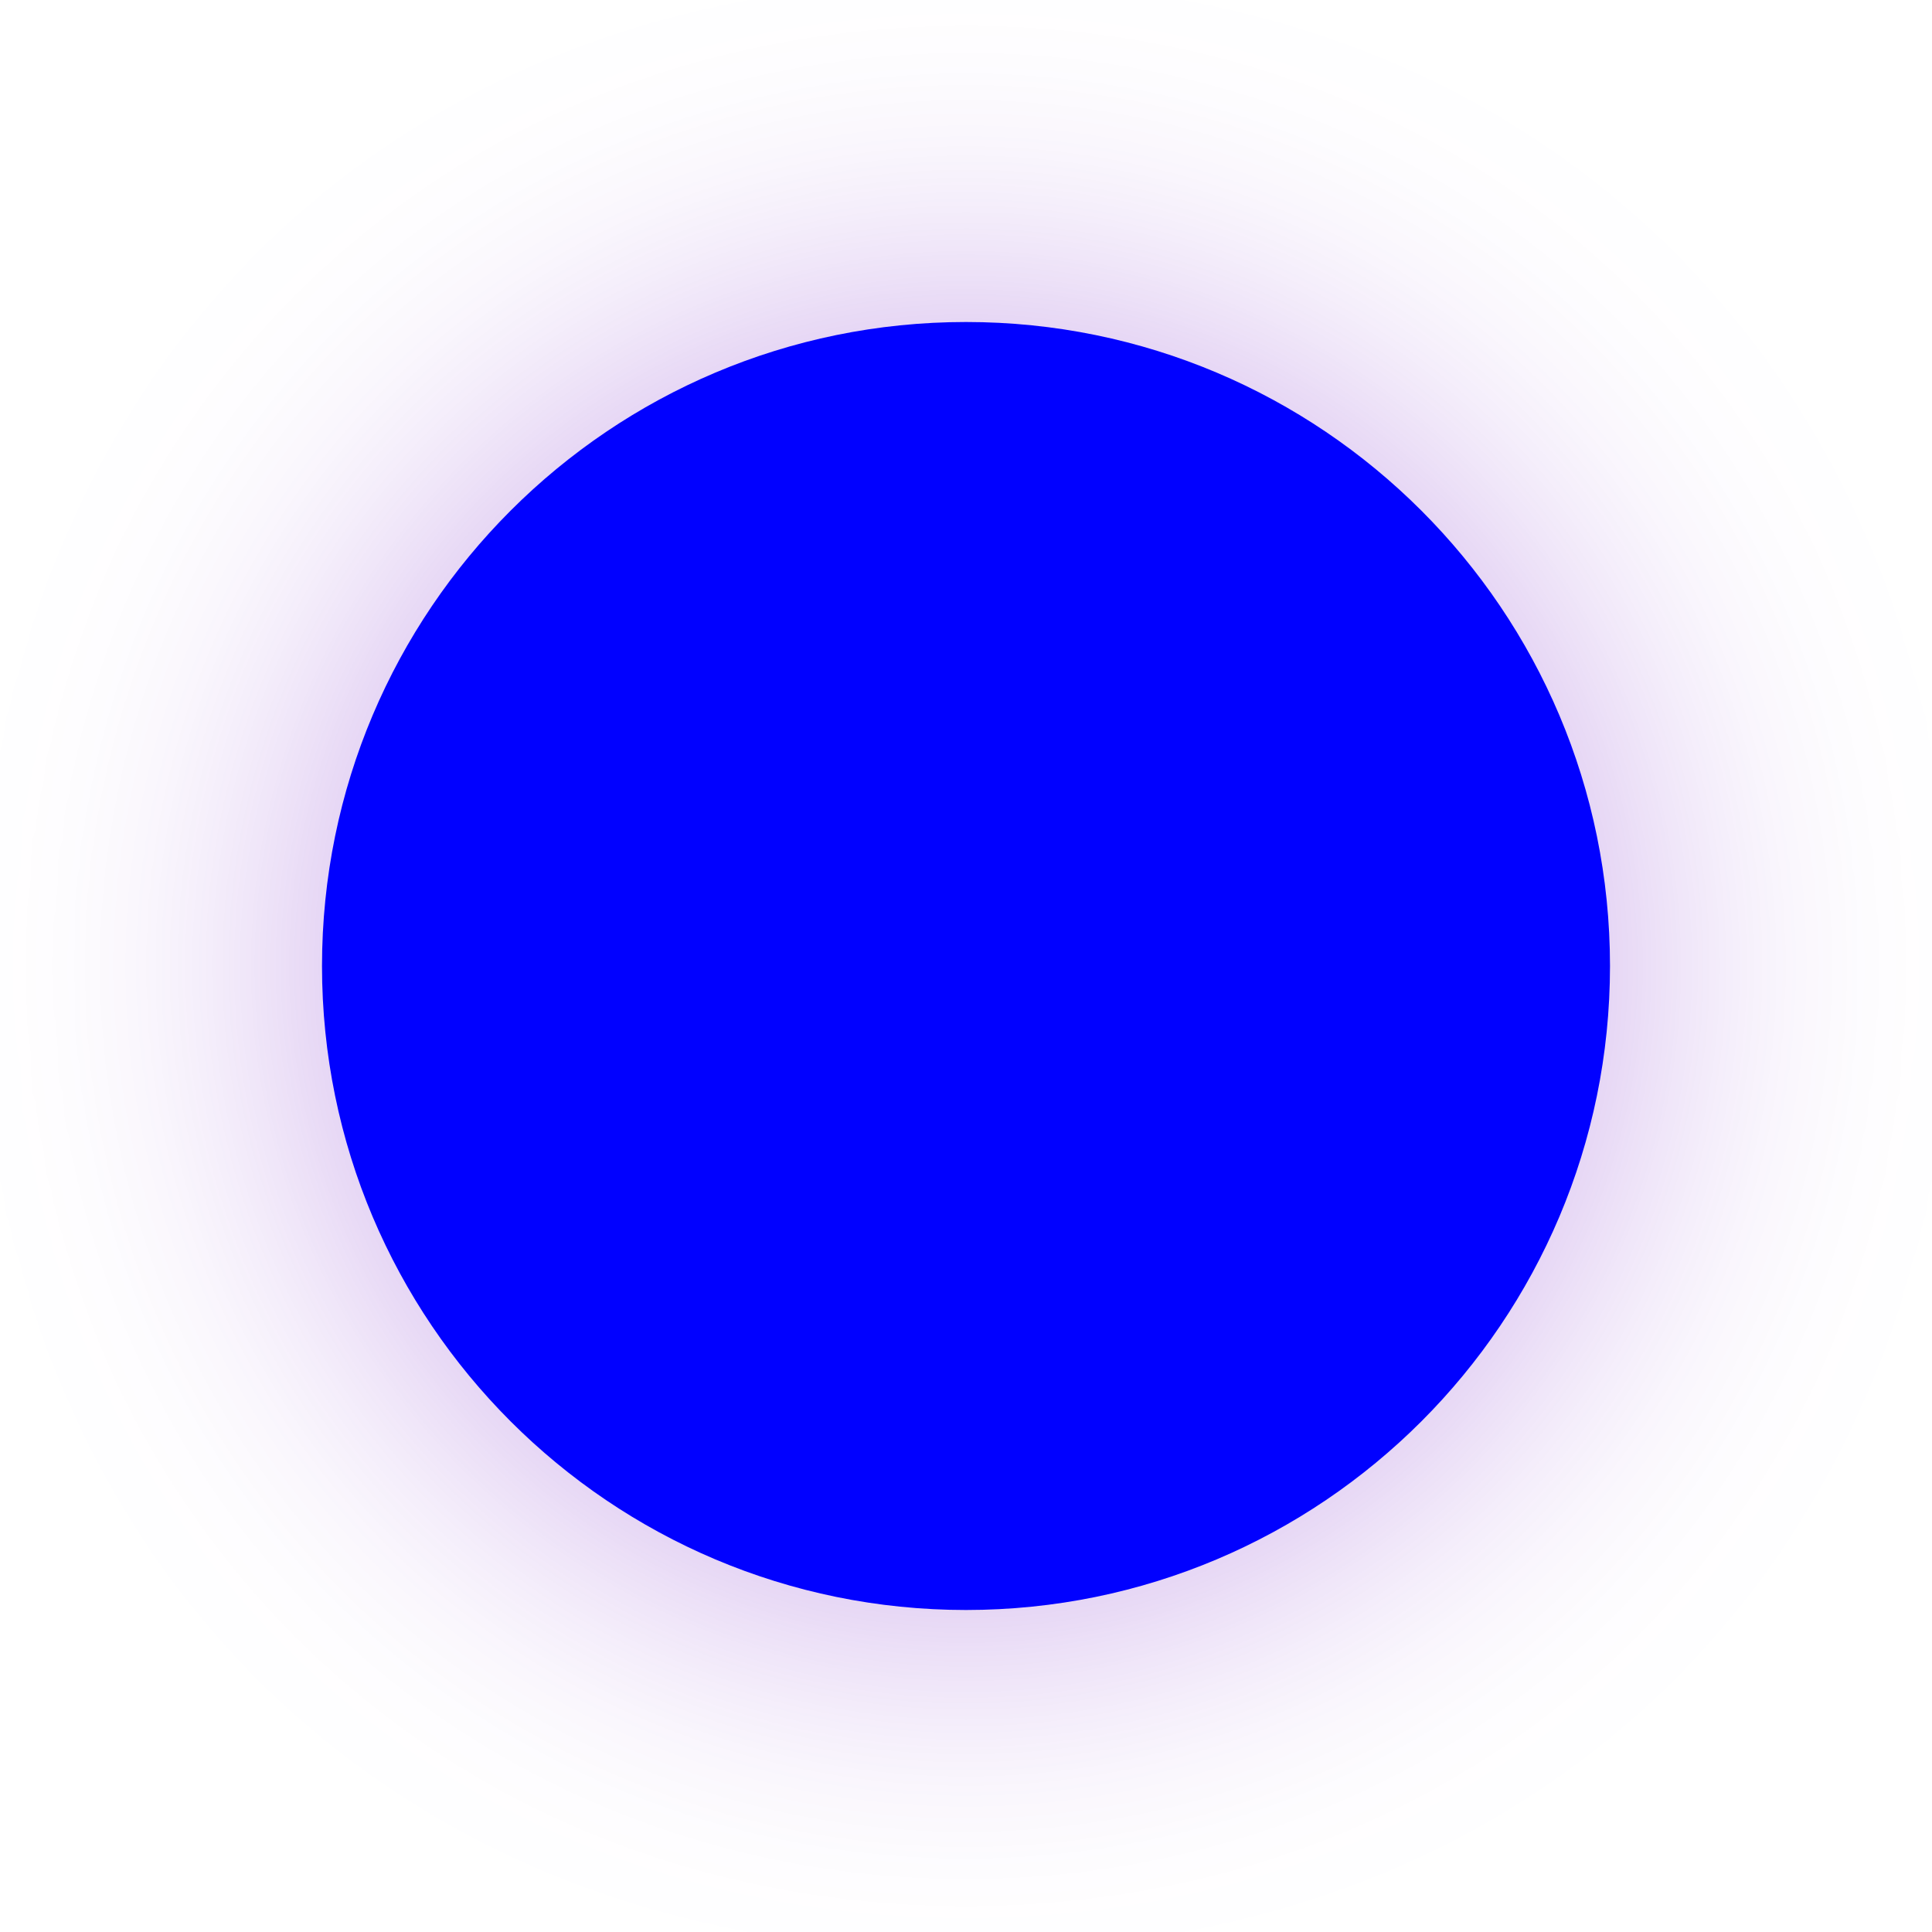
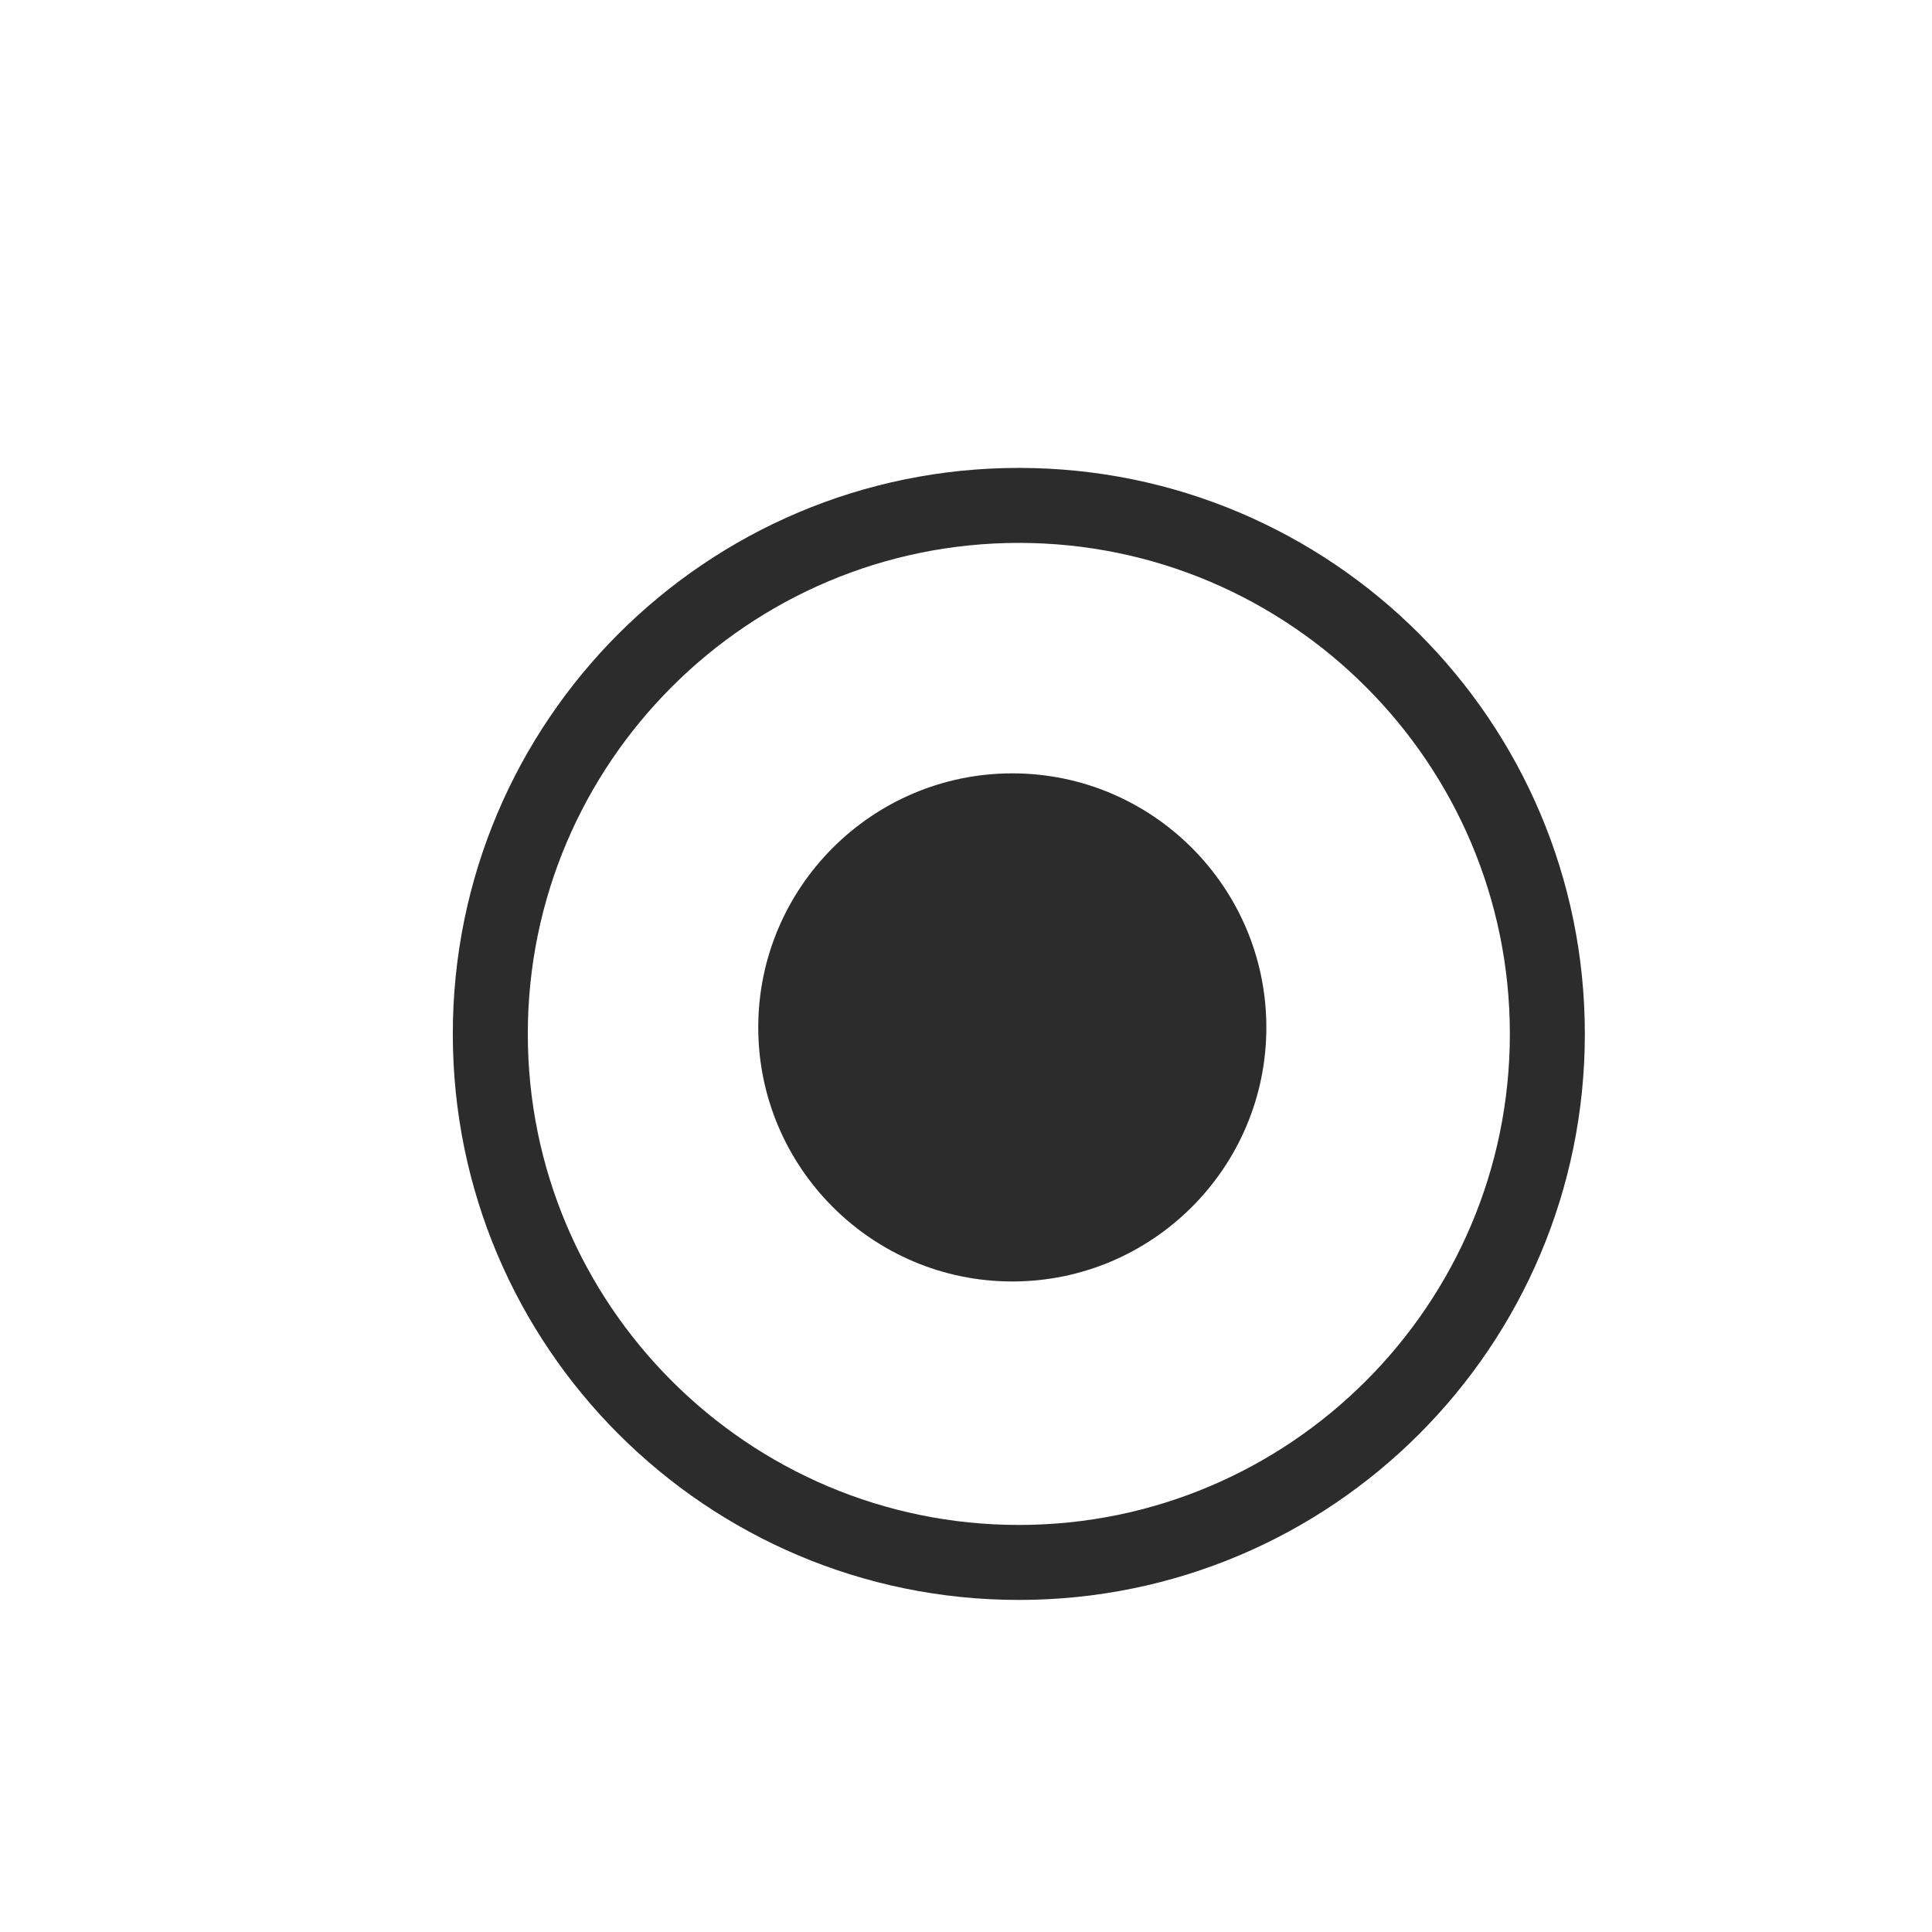
- <svg xmlns="http://www.w3.org/2000/svg" xmlns:xlink="http://www.w3.org/1999/xlink" version="1.1" width="60px" height="60px">
+ <svg xmlns="http://www.w3.org/2000/svg" t="1541384793386" class="icon" style="" viewBox="0 0 1024 1024" version="1.1" p-id="2170" width="48" height="48">
  <defs>
-     <filter x="415px" y="1262px" width="60px" height="60px" filterUnits="userSpaceOnUse" id="filter17">
-       <feOffset dx="0" dy="0" in="SourceAlpha" result="shadowOffsetInner" />
-       <feGaussianBlur stdDeviation="5" in="shadowOffsetInner" result="shadowGaussian" />
-       <feComposite in2="shadowGaussian" operator="atop" in="SourceAlpha" result="shadowComposite" />
-       <feColorMatrix type="matrix" values="0 0 0 0 0.388  0 0 0 0 0  0 0 0 0 0.749  0 0 0 0.349 0  " in="shadowComposite" />
-     </filter>
-     <g id="widget18">
-       <path d="M 425 1292  A 20 20 0 0 1 445 1272 A 20 20 0 0 1 465 1292 A 20 20 0 0 1 445 1312 A 20 20 0 0 1 425 1292 Z " fill-rule="nonzero" fill="#0000ff" stroke="none" fill-opacity="0.996" />
-     </g>
+     <style type="text/css" />
  </defs>
-   <g transform="matrix(1 0 0 1 -415 -1262 )">
-     <use xlink:href="#widget18" filter="url(#filter17)" />
-     <use xlink:href="#widget18" />
-   </g>
+   <path d="M536.544 679.208c-74.248 0-134.656-60.424-134.656-134.648 0-74.248 60.4-134.664 134.656-134.664 74.224 0 134.648 60.4 134.648 134.664 0 74.256-60.392 134.648-134.648 134.648z" p-id="2171" fill="#2c2c2c" />
+   <path d="M840 548C840 382.32 705.688 248 540 248 374.32 248 240 382.32 240 548 240 713.688 374.32 848 540 848c165.688 0 300-134.312 300-300z m-300 260.256c-143.504 0-260.256-116.76-260.256-260.256 0-143.504 116.744-260.256 260.256-260.256 143.504 0 260.256 116.752 260.256 260.256 0 143.504-116.752 260.256-260.256 260.256z" p-id="2172" fill="#2c2c2c" />
</svg>
